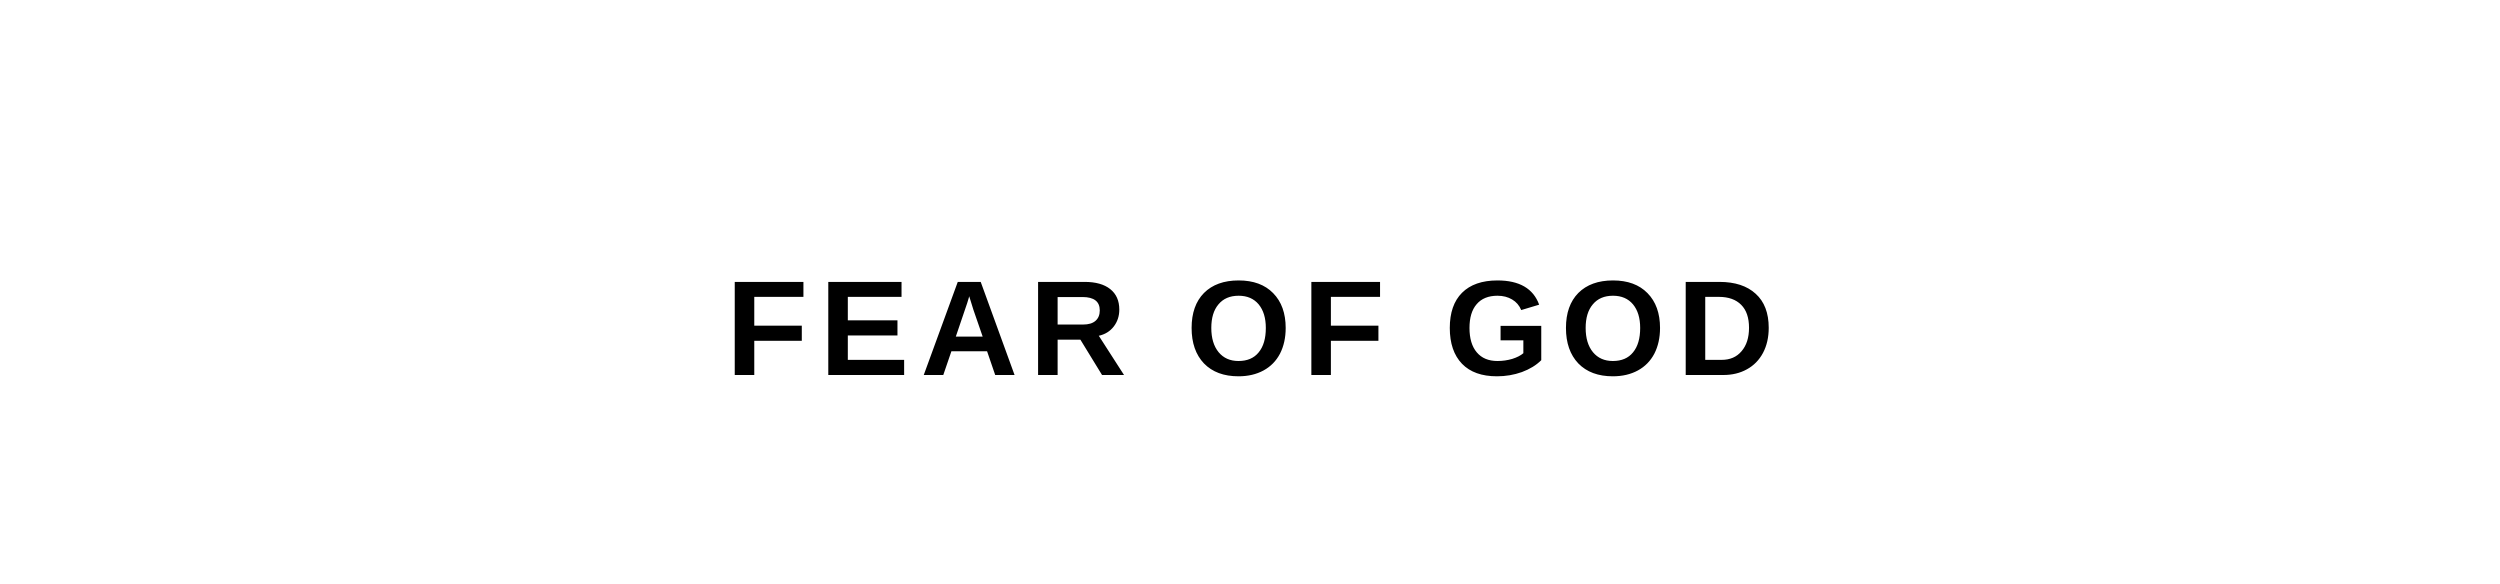
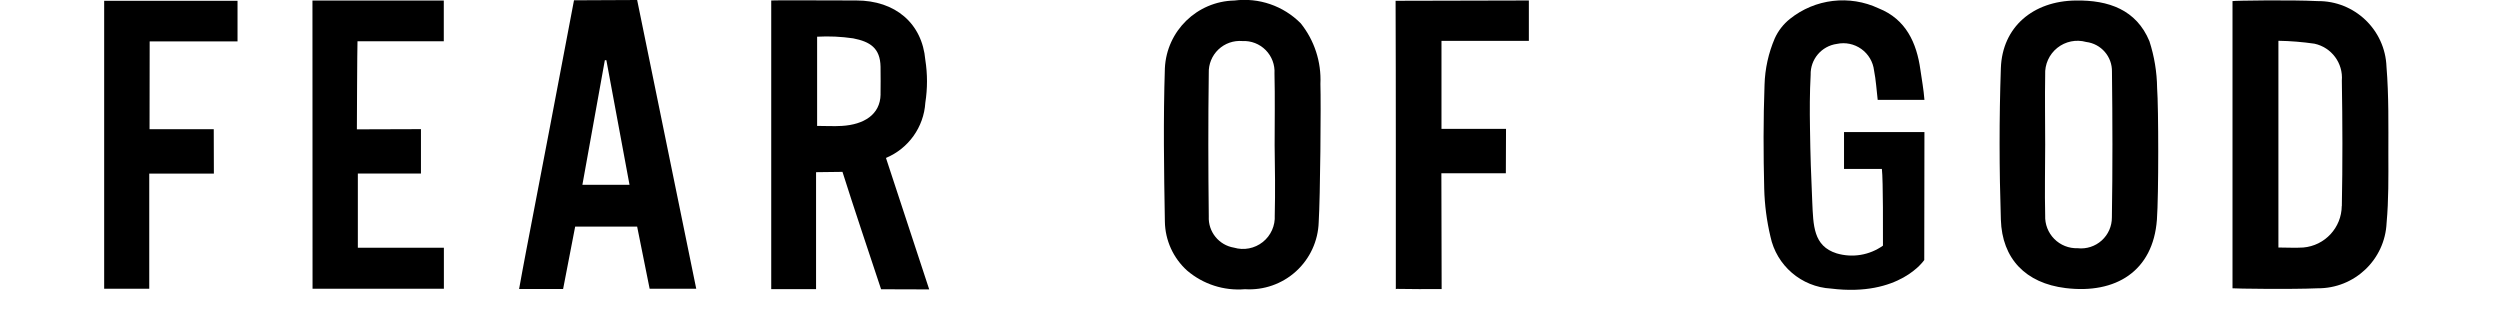
- <svg xmlns="http://www.w3.org/2000/svg" width="240" height="56" viewBox="0 0 240 56" role="img" aria-label="Fear of God">
-   <text x="120" y="36" text-anchor="middle" fill="#000000" font-family="Arial, Helvetica, sans-serif" font-size="13" font-weight="700" letter-spacing="0.08em">FEAR OF GOD</text>
+ <svg xmlns="http://www.w3.org/2000/svg" id="Layer_2" data-name="Layer 2" width="171" height="22" viewBox="0 0 171 24">
+   <g id="Layer_1" data-name="Layer 1">
+     <path id="Path_12" data-name="Path 12" d="M742.409,11.621c0-2.173.037-4.364-.139-6.52A5.086,5.086,0,0,0,737.13.2c-1.984-.1-6.207-.037-6.35,0v21.43c.143.026,4.366.087,6.35,0a5.111,5.111,0,0,0,5.148-4.885C742.433,15.044,742.413,13.329,742.409,11.621Zm-3.477,3.866a3.14,3.14,0,0,1-2.873,3.1c-.6.039-1.215,0-1.854,0V3.161a21.1,21.1,0,0,1,2.688.217,2.6,2.6,0,0,1,2.045,2.756c.052,3.112.061,6.237,0,9.353Z" transform="translate(-571.967 -0.118)" fill-rule="evenodd" />
+     <path id="Path_13" data-name="Path 13" d="M662,3.2c-.974-2.343-3.04-3.071-5.49-3.034-3.188.035-5.487,1.971-5.594,5.046-.13,3.762-.122,7.532,0,11.3.087,2.923,1.852,4.746,4.824,5.111,3.753.461,6.535-1.265,6.82-5.1.135-1.832.124-8.384.015-9.827A11.784,11.784,0,0,0,662,3.2Zm-2.8,13.15a2.3,2.3,0,0,1-2.554,2.3,2.347,2.347,0,0,1-2.423-2.447c-.043-1.758,0-3.518,0-5.279h0c0-1.739-.03-3.477,0-5.216a2.415,2.415,0,0,1,3.058-2.449,2.191,2.191,0,0,1,1.925,2.223C659.249,9.106,659.258,12.733,659.2,16.349Z" transform="translate(-509.388 -0.128)" fill-rule="evenodd" />
+     <path id="Path_14" data-name="Path 14" d="M374.072,1.86a5.917,5.917,0,0,0-4.951-1.7,5.306,5.306,0,0,0-5.185,5.051c-.124,3.812-.067,7.63,0,11.446a5.029,5.029,0,0,0,1.658,3.653,5.892,5.892,0,0,0,4.32,1.391,5.173,5.173,0,0,0,5.5-5c.117-1.9.176-8.788.128-10.323A6.722,6.722,0,0,0,374.072,1.86Zm-1.938,14.321a2.374,2.374,0,0,1-3.042,2.419,2.248,2.248,0,0,1-1.88-2.325c-.041-3.564-.048-7.132,0-10.7a2.316,2.316,0,0,1,2.512-2.391,2.283,2.283,0,0,1,2.391,2.421c.043,1.782.011,3.564.011,5.346h0c.026,1.747.052,3.488.009,5.229Z" transform="translate(-284.788 -0.121)" fill-rule="evenodd" />
+     <path id="Path_15" data-name="Path 15" d="M443.42.184c.026,6.67.015,14.778.017,21.443,0,.148-.03.052.072.054,1.017.024,2.262.015,3.347.015l-.02-8.643h4.811l.013-3.312h-4.816V3.176h6.52V.16Z" transform="translate(-347.056 -0.125)" fill-rule="evenodd" />
+     <path id="Path_16" data-name="Path 16" d="M581.781,9.989h-6v2.749h2.825c.1.869.08,4.861.08,5.726a4,4,0,0,1-3.455.576c-1.752-.55-1.739-2.093-1.821-3.847-.093-2.123-.139-3.373-.169-5.5-.022-1.326-.022-2.651.05-3.973a2.266,2.266,0,0,1,1.956-2.31A2.307,2.307,0,0,1,578.023,5.4c.141.713.183,1.443.27,2.184h3.488c-.059-.785-.2-1.521-.3-2.236-.278-2.023-1.087-3.784-3.114-4.59a6.307,6.307,0,0,0-6.624.787,3.94,3.94,0,0,0-1.13,1.452,9.464,9.464,0,0,0-.763,3.464c-.094,2.586-.089,5.179-.024,7.765a17.386,17.386,0,0,0,.463,3.555,4.9,4.9,0,0,0,4.525,3.886c5.133.637,6.954-2.132,6.954-2.132Z" transform="translate(-445.956 -0.134)" fill-rule="evenodd" />
+     <path id="Path_17" data-name="Path 17" d="M146.566.022c-1.156,6.063-2.406,12.713-3.584,18.776-.176.908-.339,1.819-.513,2.769h3.284c.3-1.56.6-3.116.9-4.657h4.625c.311,1.545.619,3.084.932,4.635h3.477c-1.48-7.2-2.943-14.358-4.409-21.545C149.9,0,146.566.022,146.566.022Zm.626,13.769,1.676-9.3h.113l1.728,9.3Z" transform="translate(-111.508)" fill-rule="evenodd" />
+     <path id="Path_18" data-name="Path 18" d="M71.55,21.694h9.8V18.636h-6.42V13.1h4.709V9.785c-1.373,0-3.39.015-4.781.015,0,0,.024-6.157.046-6.572h6.439V.19h-9.8Z" transform="translate(-56.001 -0.149)" fill-rule="evenodd" />
+     <path id="Path_19" data-name="Path 19" d="M0,21.762H3.364V13.171H8.186l-.009-3.31H3.386l.009-6.552H9.951V.28H0Z" transform="translate(0 -0.219)" fill-rule="evenodd" />
+     <path id="Path_20" data-name="Path 20" d="M237.592,11.871a4.79,4.79,0,0,0,2.947-4.129,10.3,10.3,0,0,0,0-3.182C240.3,1.822,238.3.118,235.386.118c-2.032,0-6.2-.026-6.346,0V21.657h3.345V12.931c.5,0,1.971-.024,1.971-.024.824,2.608,2.023,6.172,2.882,8.76,0,0,2.412.011,3.59.011-1.021-3.114-2.288-6.954-3.225-9.805ZM237.2,7.133c-.03,1.521-1.271,2.247-2.88,2.345-.606.037-1.217,0-1.856,0V2.822a13.427,13.427,0,0,1,2.688.122c1.254.246,2.021.717,2.045,2.121.009.428.009,1.723,0,2.069Z" transform="translate(-179.265 -0.083)" fill-rule="evenodd" />
+   </g>
</svg>
